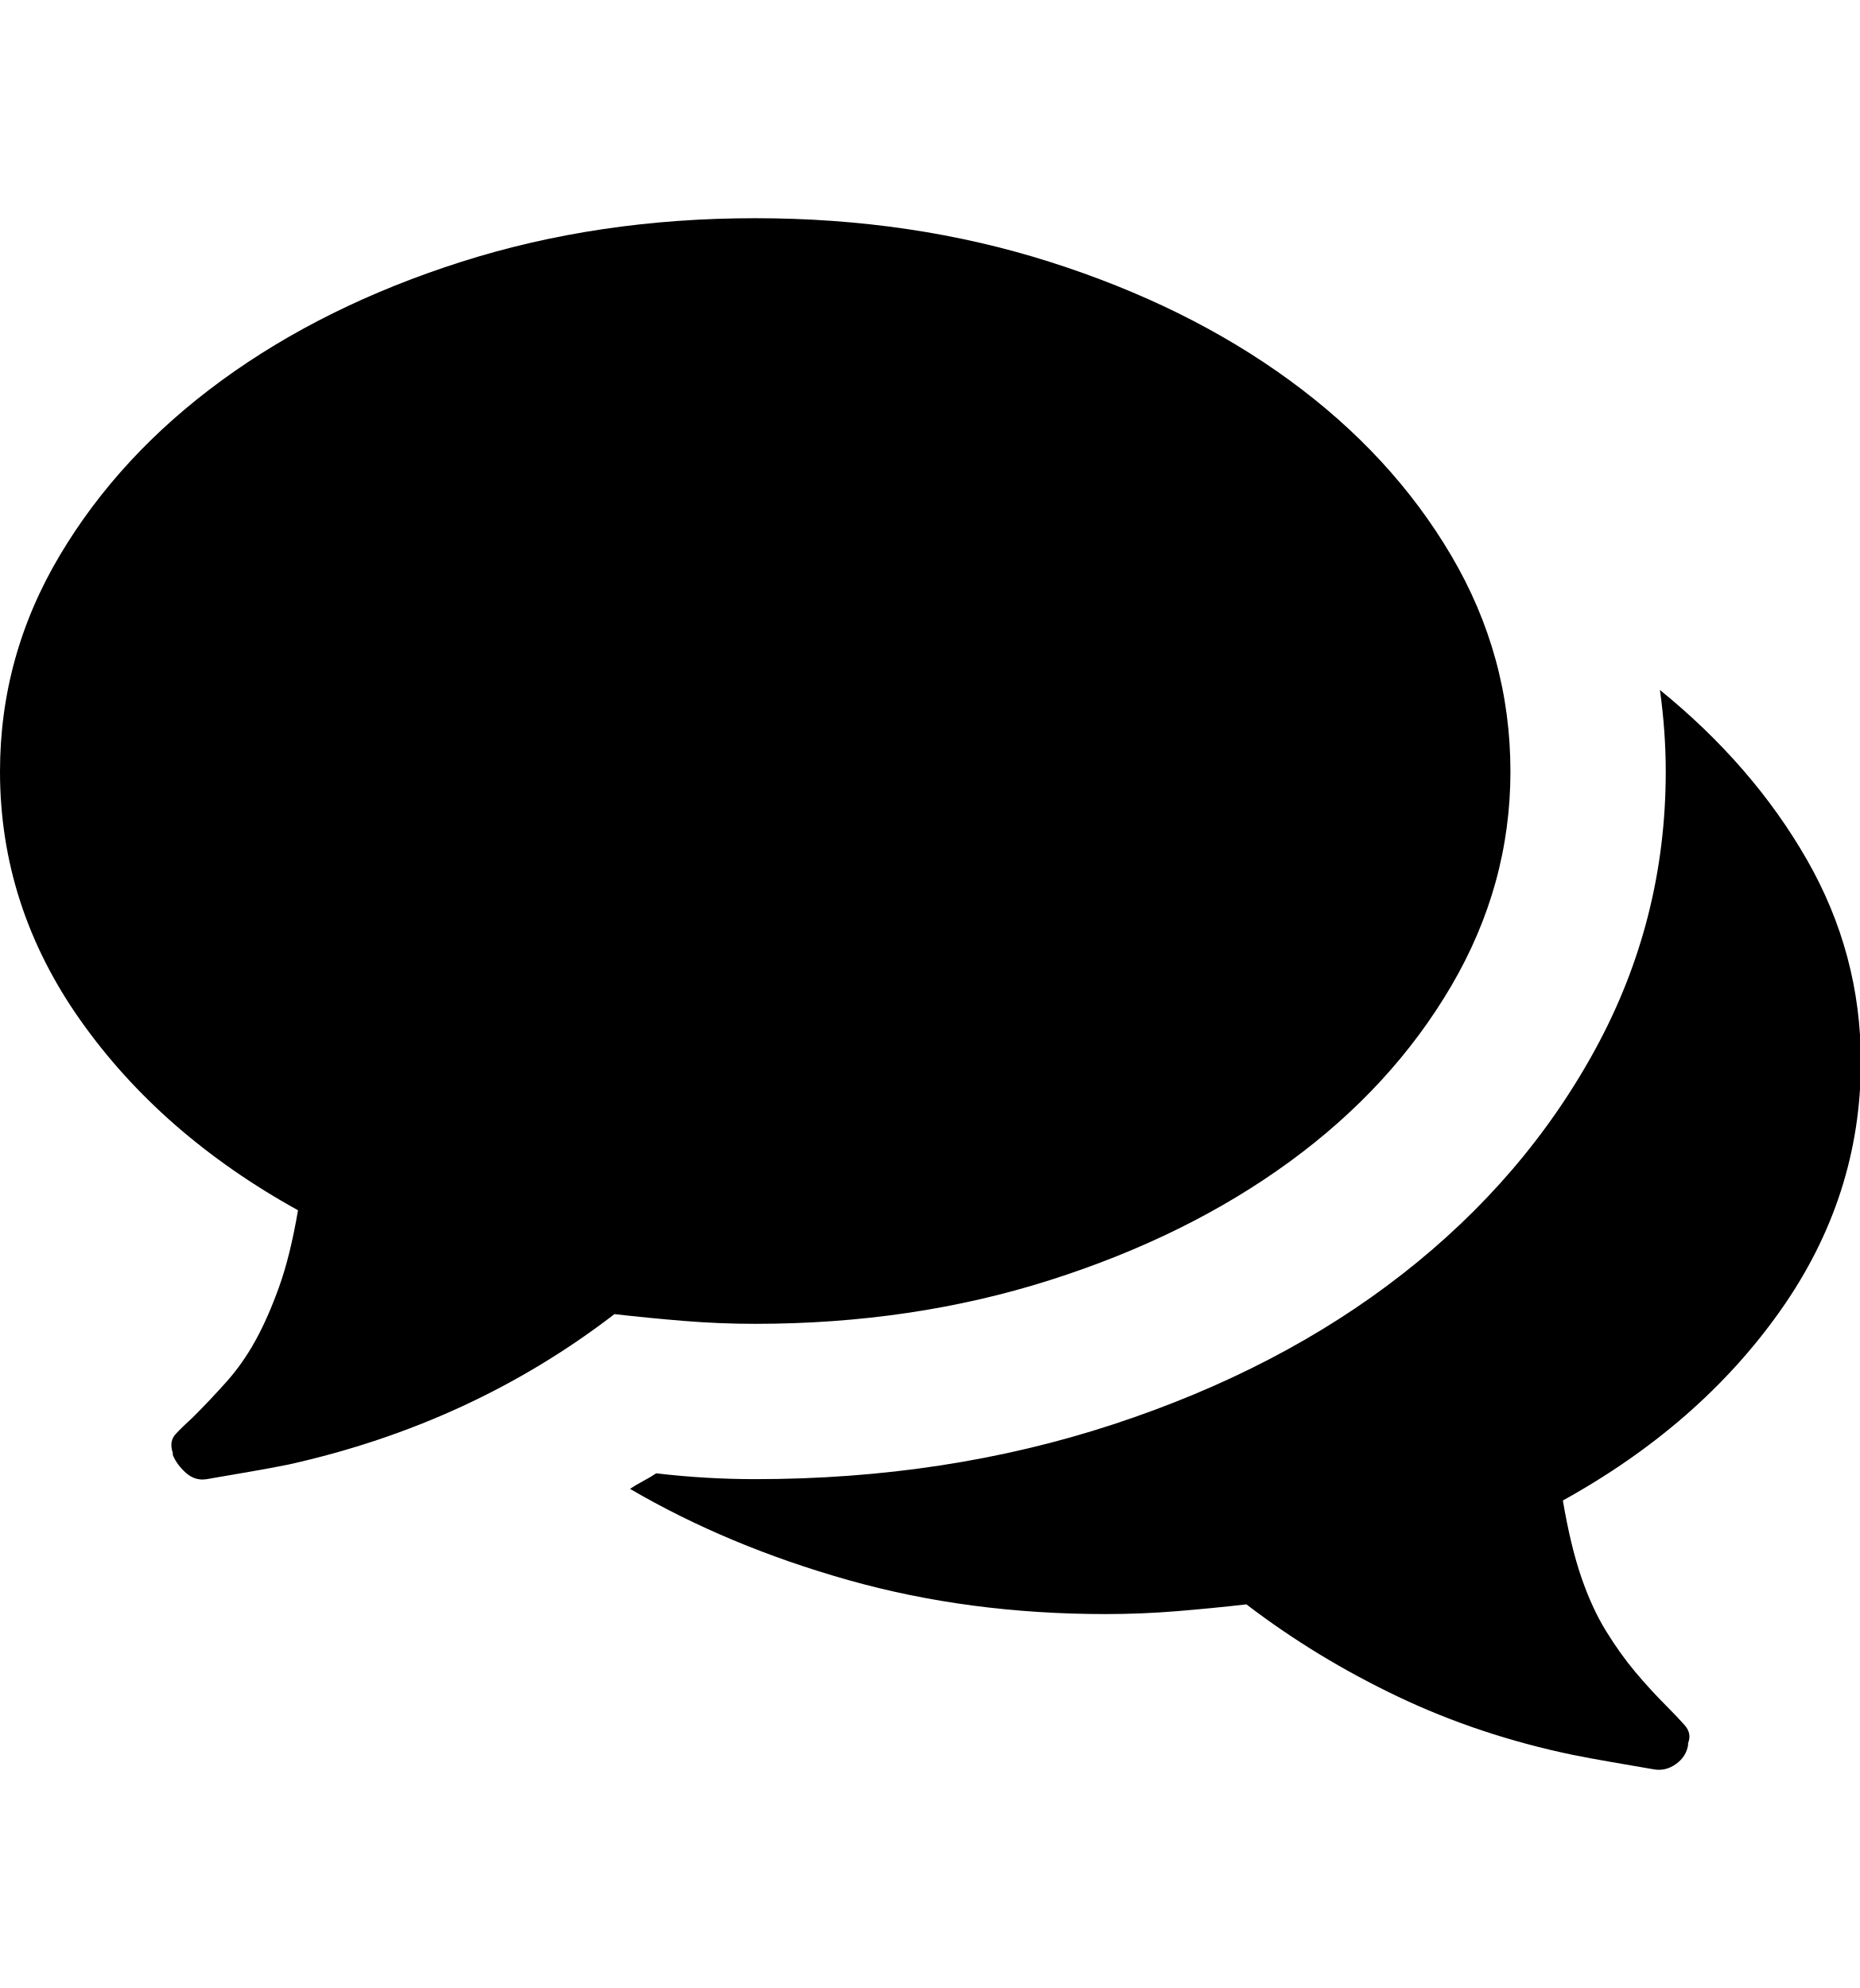
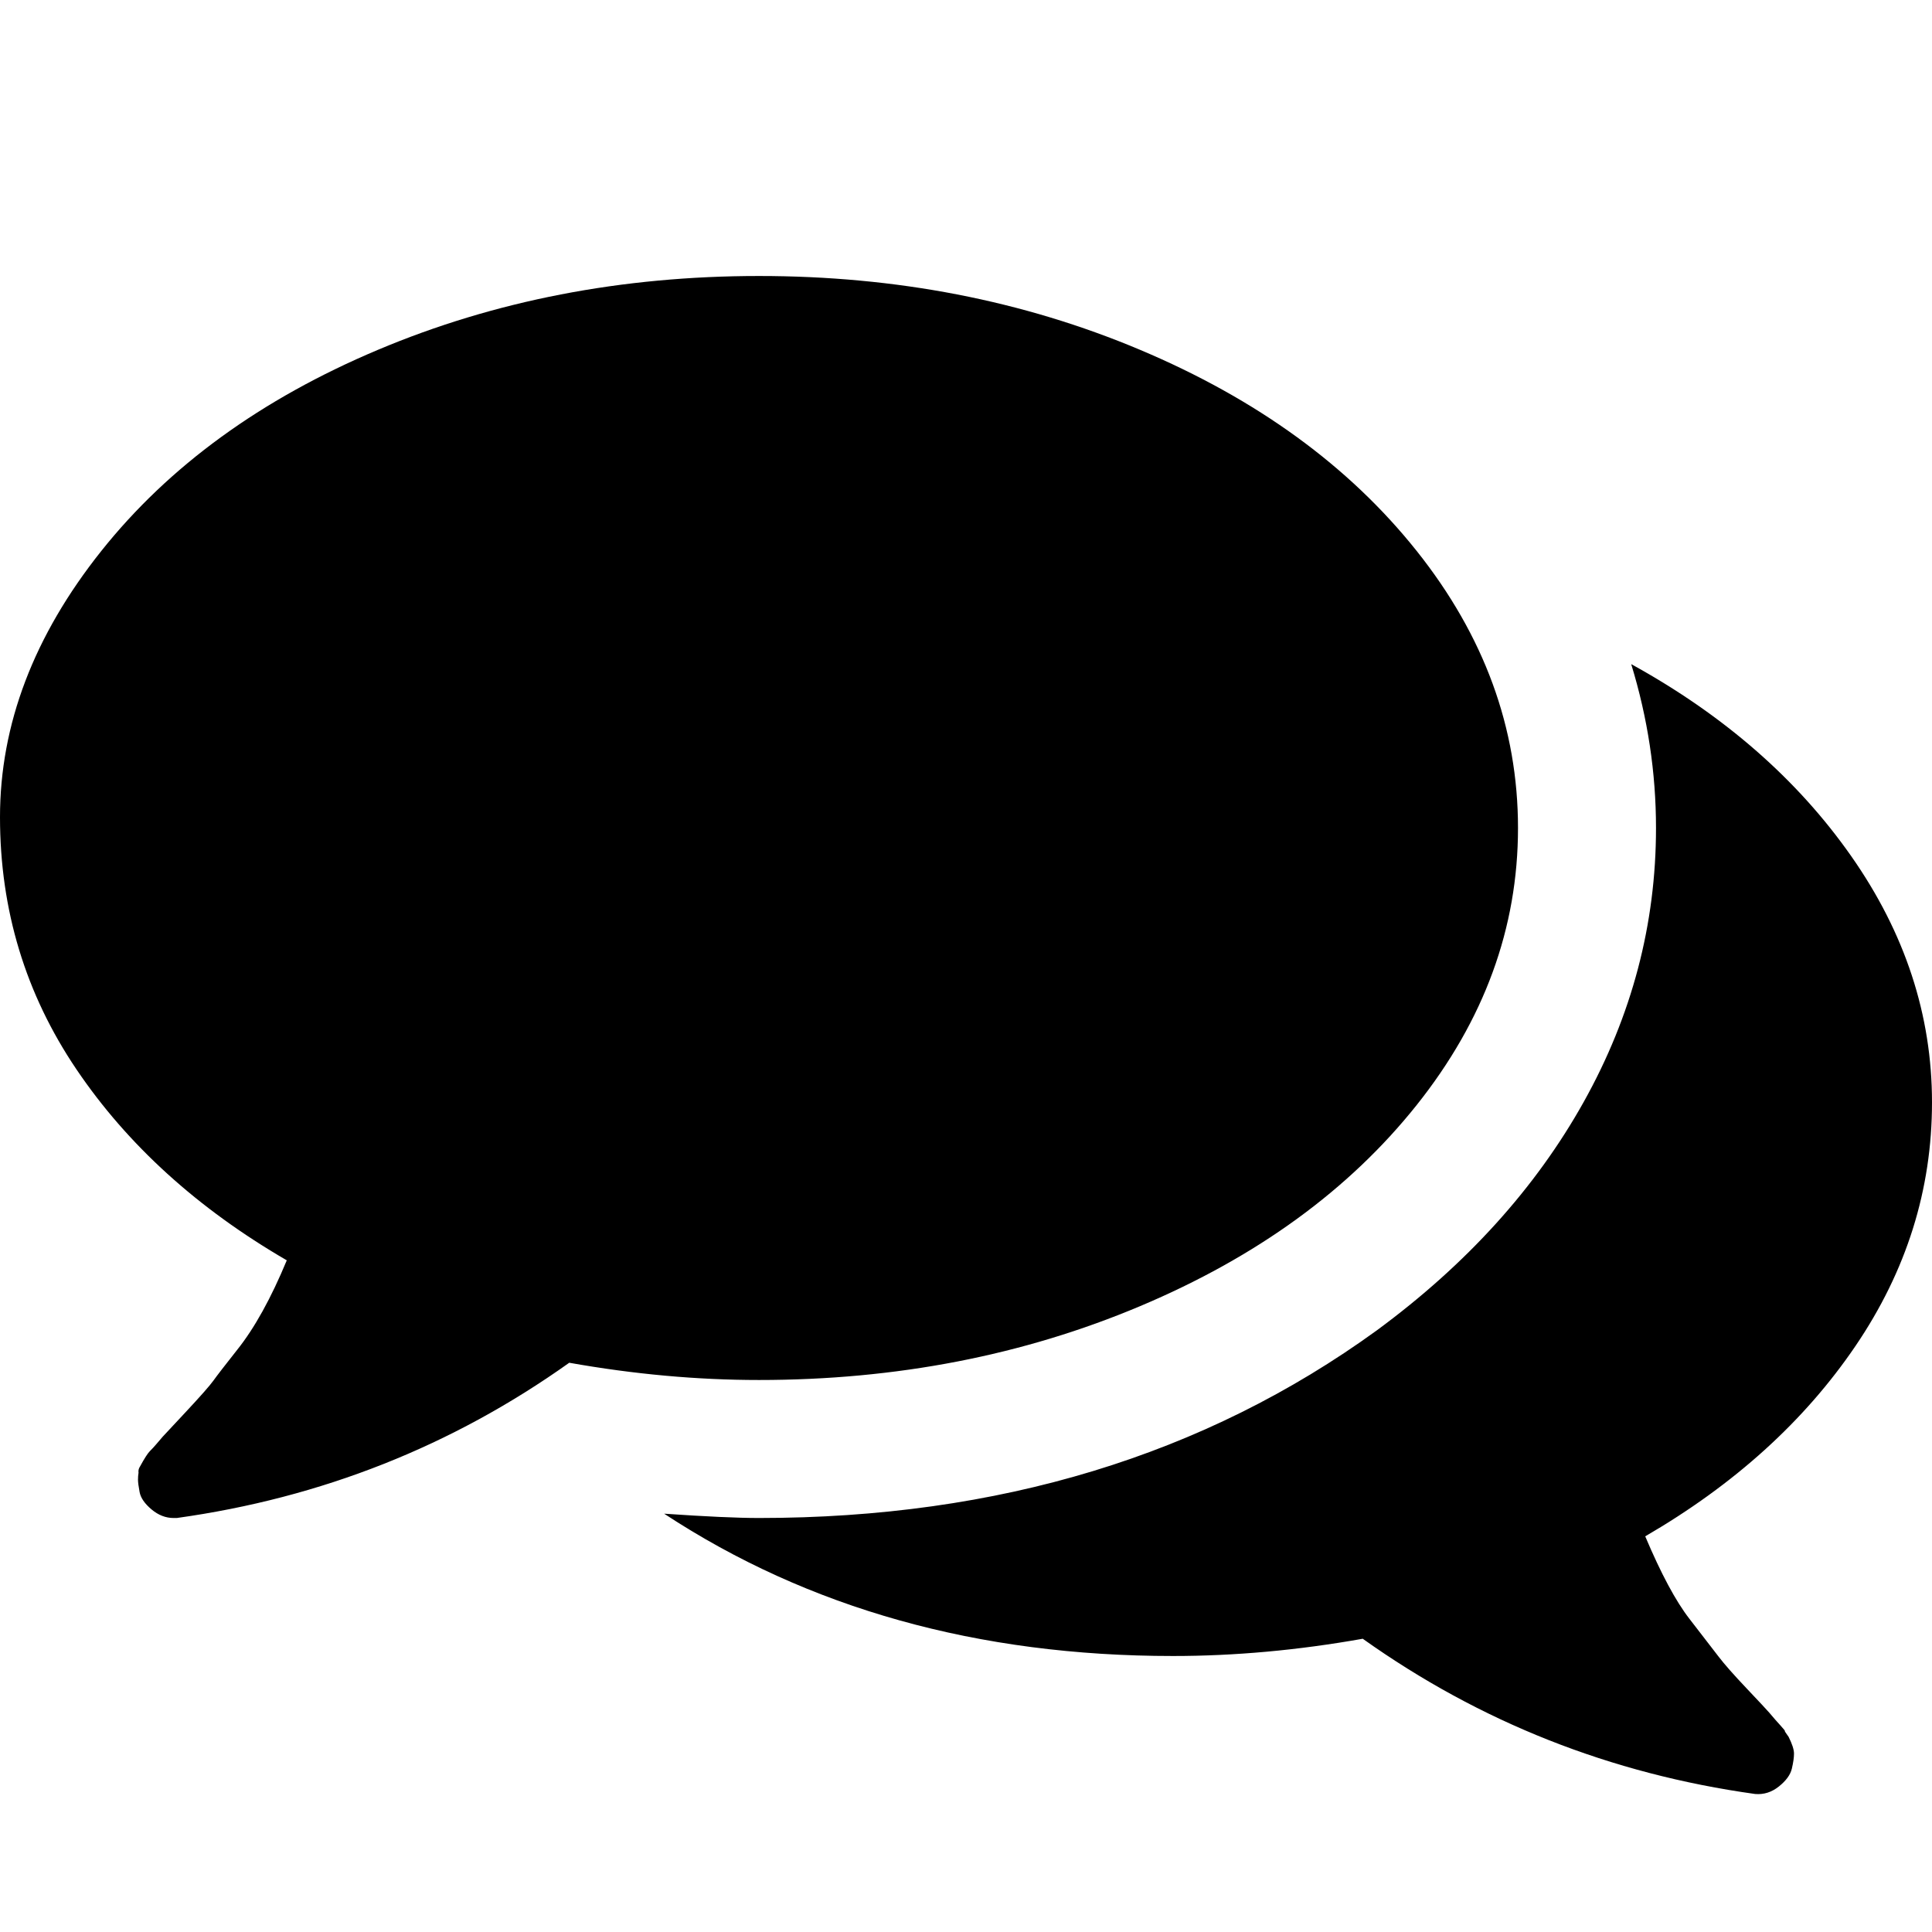
- <svg xmlns="http://www.w3.org/2000/svg" height="1000px" width="935.547px">
+ <svg xmlns="http://www.w3.org/2000/svg" height="1000px" width="1000px">
  <g>
-     <path d="M0 388.081c0 -38.737 10.01 -74.951 30.029 -108.643c20.02 -33.691 47.201 -63.069 81.543 -88.134c34.343 -25.065 74.463 -44.922 120.362 -59.571c45.898 -14.648 95.214 -21.972 147.949 -21.972c52.734 0 102.132 7.324 148.193 21.972c46.061 14.649 86.263 34.506 120.606 59.571c34.342 25.065 61.442 54.443 81.298 88.134c19.857 33.692 29.786 69.906 29.786 108.643c0 38.086 -9.929 74.056 -29.786 107.91c-19.856 33.854 -46.956 63.314 -81.298 88.379c-34.343 25.065 -74.545 44.922 -120.606 59.57c-46.061 14.649 -95.459 21.973 -148.193 21.973c-12.044 0 -24.007 -0.488 -35.889 -1.465c-11.881 -0.976 -23.519 -2.116 -34.912 -3.418c-47.852 36.784 -102.539 62.012 -164.062 75.684c-6.511 1.302 -13.103 2.523 -19.776 3.662c-6.673 1.139 -13.753 2.36 -21.24 3.662c-3.906 0.651 -7.406 -0.407 -10.498 -3.174c-3.093 -2.767 -5.29 -5.778 -6.592 -9.033c0 0 0 -0.977 0 -0.977c-1.302 -3.906 -0.814 -7.08 1.465 -9.521c2.279 -2.441 5.208 -5.29 8.789 -8.545c5.859 -5.859 11.475 -11.8 16.846 -17.822c5.371 -6.022 10.172 -12.858 14.404 -20.508c4.232 -7.65 8.219 -16.683 11.963 -27.1c3.743 -10.416 6.917 -23.274 9.521 -38.574c-45.898 -25.391 -82.356 -57.21 -109.375 -95.459c-27.018 -38.249 -40.527 -79.997 -40.527 -125.244c0 0 0 0 0 0m316.895 360.84c1.953 -1.302 4.15 -2.604 6.591 -3.906c2.442 -1.302 4.639 -2.605 6.592 -3.907c16.602 1.953 33.203 2.93 49.805 2.93c64.127 0 124.186 -9.196 180.176 -27.588c55.989 -18.392 104.492 -43.62 145.507 -75.683c41.016 -32.064 73.324 -69.743 96.924 -113.038c23.6 -43.294 35.401 -89.843 35.401 -139.648c0 -13.346 -0.977 -27.018 -2.93 -41.016c31.25 25.391 55.908 53.874 73.975 85.45c18.066 31.575 27.099 65.429 27.099 101.562c0 45.247 -13.509 86.996 -40.527 125.244c-27.018 38.249 -63.477 70.069 -109.375 95.459c2.604 15.3 5.696 28.158 9.277 38.574c3.581 10.417 7.731 19.45 12.451 27.1c4.72 7.65 9.603 14.486 14.649 20.508c5.045 6.022 10.498 11.963 16.357 17.822c3.255 3.255 6.104 6.266 8.545 9.033c2.442 2.767 3.011 5.778 1.709 9.034c0 0 0 0.976 0 0.976c-0.651 3.906 -2.685 7.08 -6.103 9.522c-3.418 2.441 -7.081 3.336 -10.987 2.685c-7.487 -1.302 -14.567 -2.523 -21.24 -3.662c-6.673 -1.139 -13.265 -2.36 -19.775 -3.662c-31.25 -6.511 -60.547 -16.276 -87.891 -29.297c-27.344 -13.021 -52.734 -28.483 -76.172 -46.387c-11.393 1.302 -23.03 2.442 -34.912 3.418c-11.881 0.977 -23.844 1.465 -35.889 1.465c-45.898 0 -89.03 -5.696 -129.394 -17.09c-40.365 -11.393 -76.986 -26.692 -109.863 -45.898c0 0 0 0 0 0" />
+     <path d="M958.147 443.08c27.902 39.807 41.853 82.31 41.853 127.511c0 45.201 -13.207 87.24 -39.621 126.116c-26.414 38.877 -62.686 71.708 -108.817 98.494c8.185 19.345 15.811 33.575 22.88 42.689c7.068 9.115 12.09 15.625 15.067 19.532c2.976 3.906 7.812 9.393 14.509 16.462c6.696 7.068 10.602 11.253 11.718 12.555c0 0 3.349 3.907 3.349 3.907c0 0 0.837 0.93 2.511 2.79c1.674 1.86 2.418 2.79 2.232 2.79c-0.186 0 0.465 1.023 1.953 3.069c1.86 3.72 2.79 6.604 2.79 8.65c0 2.046 -0.372 4.65 -1.116 7.812c-0.744 3.162 -2.976 6.232 -6.696 9.208c-3.721 2.976 -7.813 4.278 -12.277 3.906c-74.777 -10.417 -142.485 -37.202 -203.125 -80.357c-33.482 5.952 -66.22 8.929 -98.214 8.929c-100.819 0 -188.617 -24.554 -263.393 -73.661c21.577 1.488 37.946 2.232 49.107 2.232c123.884 0 230.469 -32.366 319.754 -97.098c46.503 -34.226 82.218 -73.661 107.143 -118.304c24.926 -44.643 37.389 -91.89 37.389 -141.741c0 -28.646 -4.279 -56.92 -12.835 -84.821c47.991 26.413 85.937 59.523 113.839 99.33c0 0 0 0 0 0m-663.504 262.277c-60.64 43.155 -128.349 69.94 -203.125 80.357c0 0 -1.675 0 -1.675 0c-4.092 0 -7.905 -1.488 -11.439 -4.464c-3.535 -2.977 -5.581 -5.953 -6.139 -8.929c-0.558 -2.976 -0.837 -5.115 -0.837 -6.417c0 -1.302 0.093 -2.511 0.279 -3.628c-0.186 -1.116 0.093 -2.232 0.837 -3.348c2.232 -4.092 3.907 -6.696 5.023 -7.812c1.116 -1.116 2.232 -2.325 3.348 -3.628c0 0 3.348 -3.906 3.348 -3.906c0 0 3.906 -4.185 11.719 -12.556c7.812 -8.37 12.649 -13.857 14.509 -16.462c1.86 -2.604 5.952 -7.905 12.277 -15.904c8.928 -11.16 17.485 -26.599 25.669 -46.317c-46.131 -26.785 -82.403 -59.709 -108.817 -98.772c-26.413 -39.062 -39.62 -82.589 -39.62 -130.58c0 -47.991 17.485 -93.936 52.455 -137.835c34.97 -43.899 82.682 -78.59 143.136 -104.074c60.454 -25.483 126.209 -38.225 197.266 -38.225c71.056 0 136.812 12.742 197.265 38.225c60.454 25.484 108.166 60.175 143.137 104.074c34.97 43.899 52.455 91.704 52.455 143.415c0 51.711 -17.485 99.516 -52.455 143.415c-34.971 43.899 -82.683 78.59 -143.137 104.074c-60.453 25.484 -126.209 38.225 -197.265 38.225c-31.994 0 -64.732 -2.976 -98.214 -8.928c0 0 0 0 0 0" />
  </g>
</svg>
